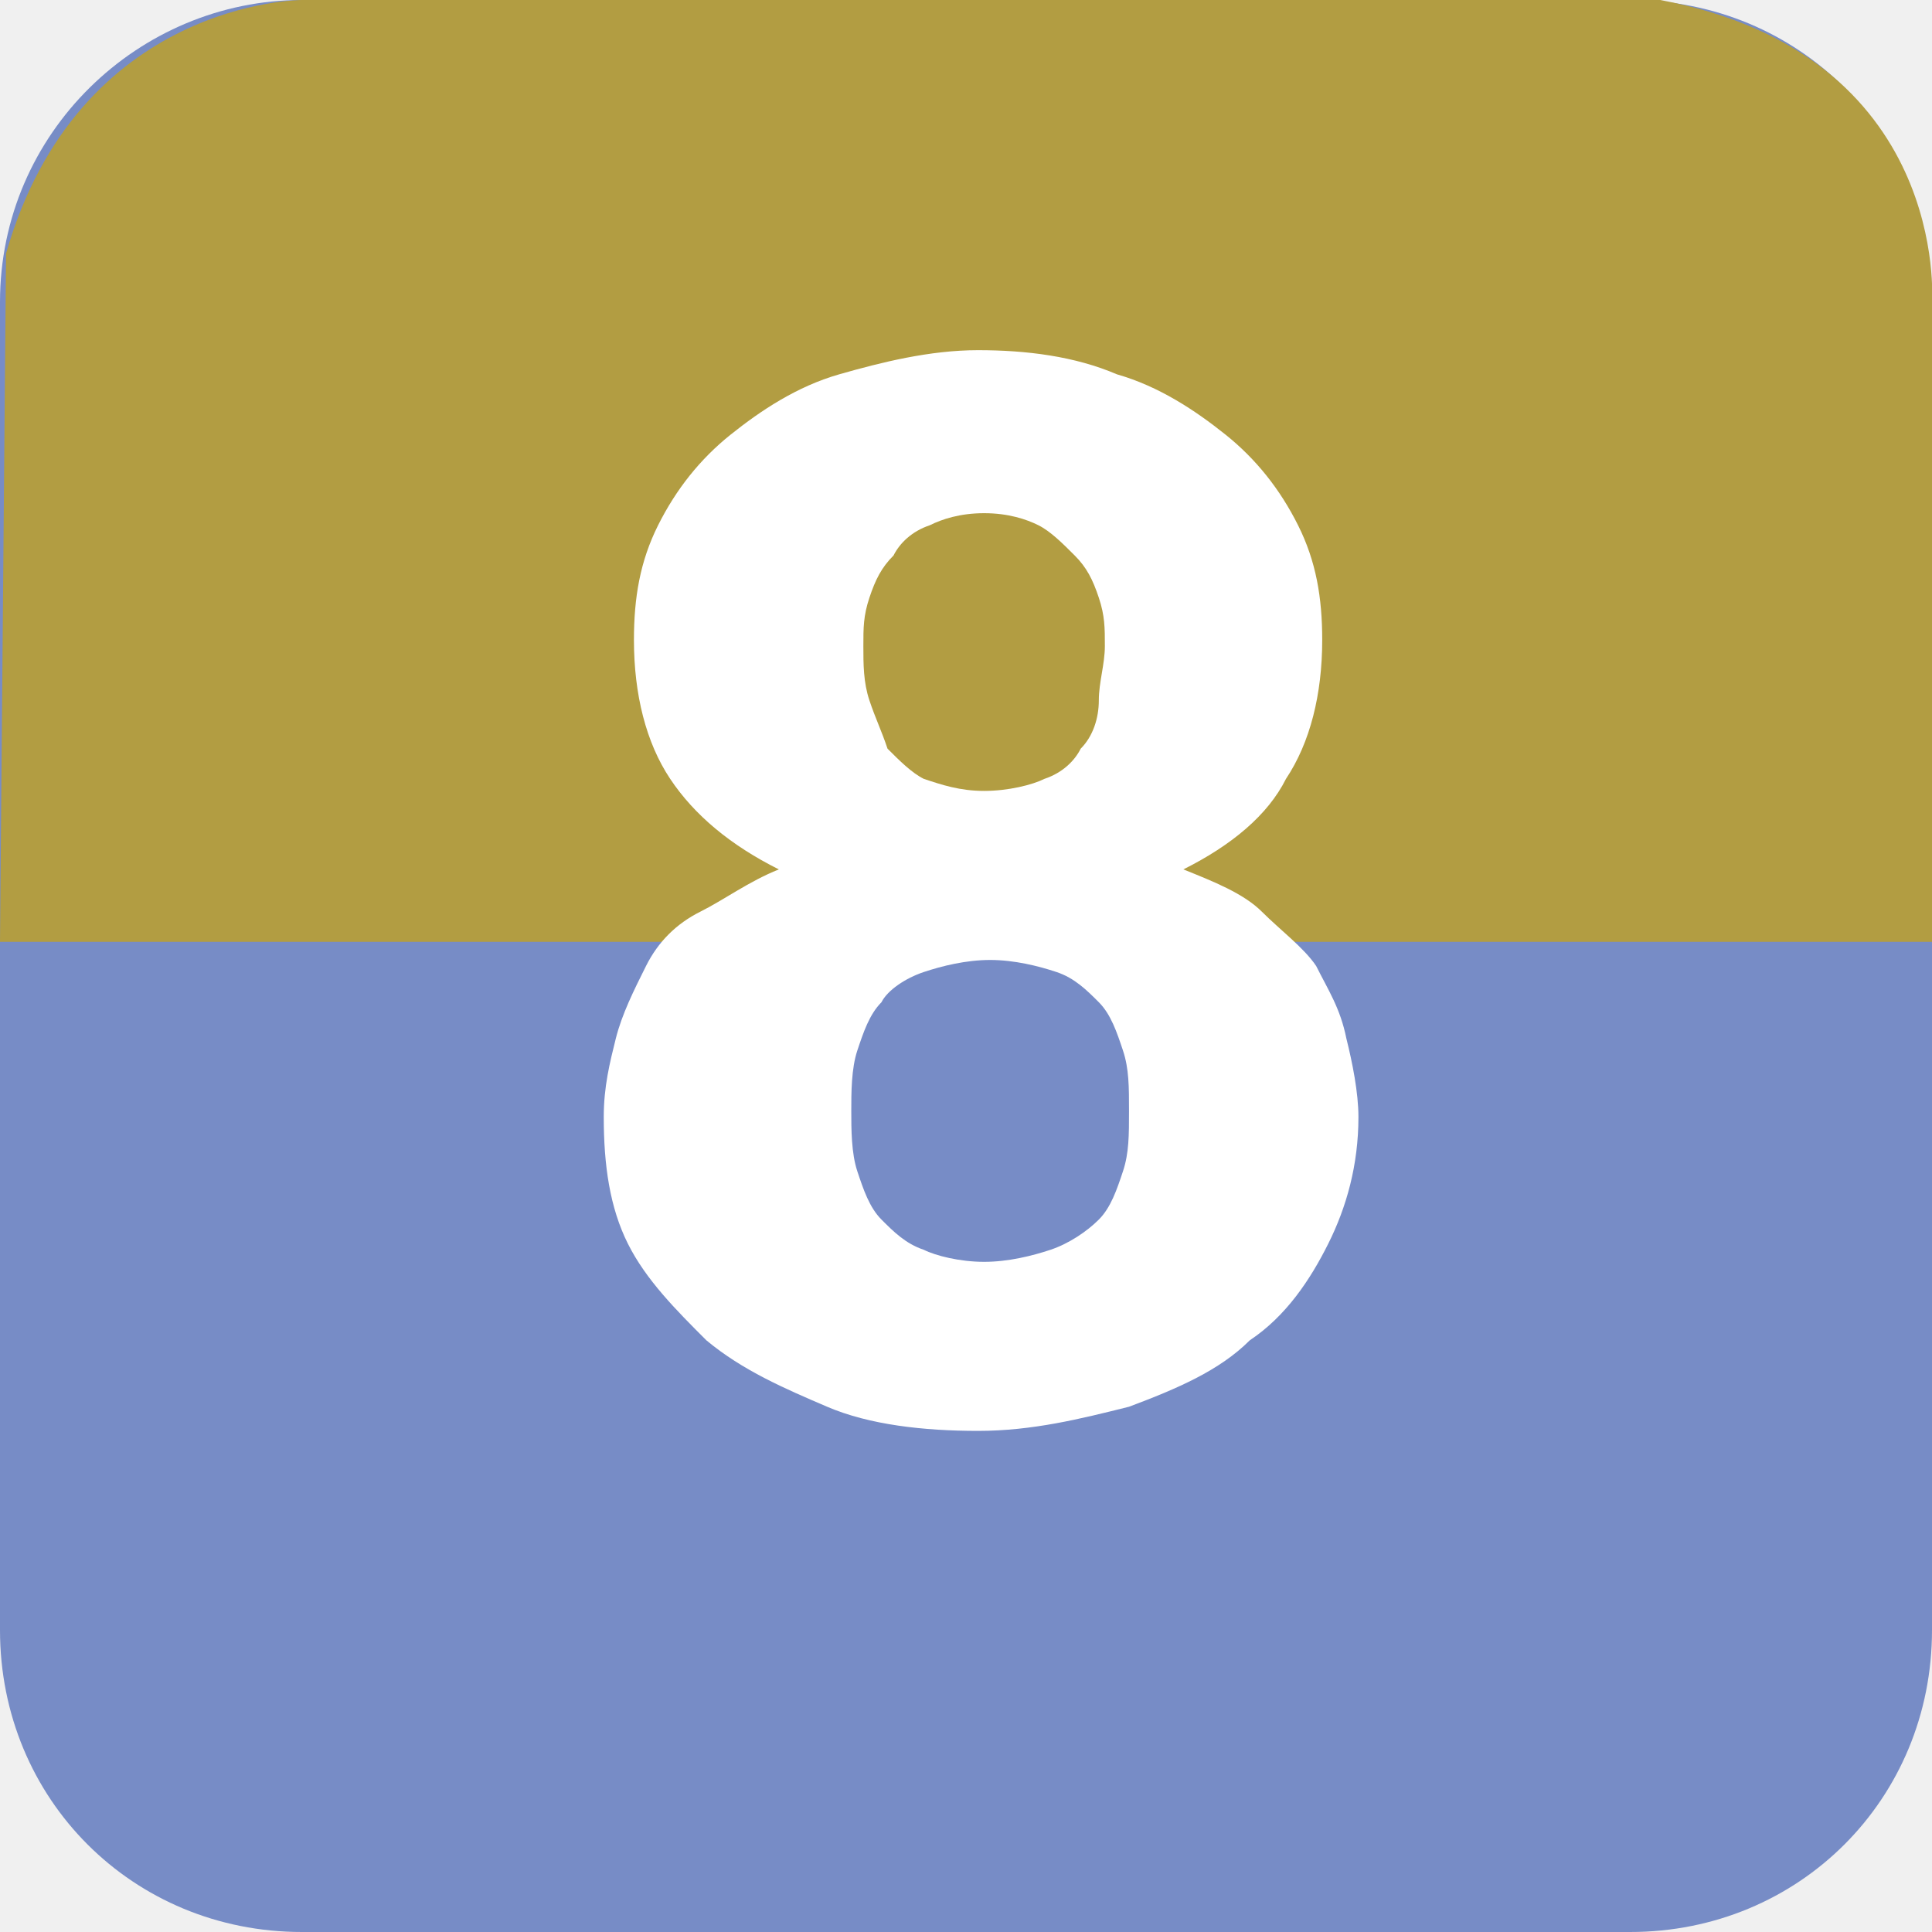
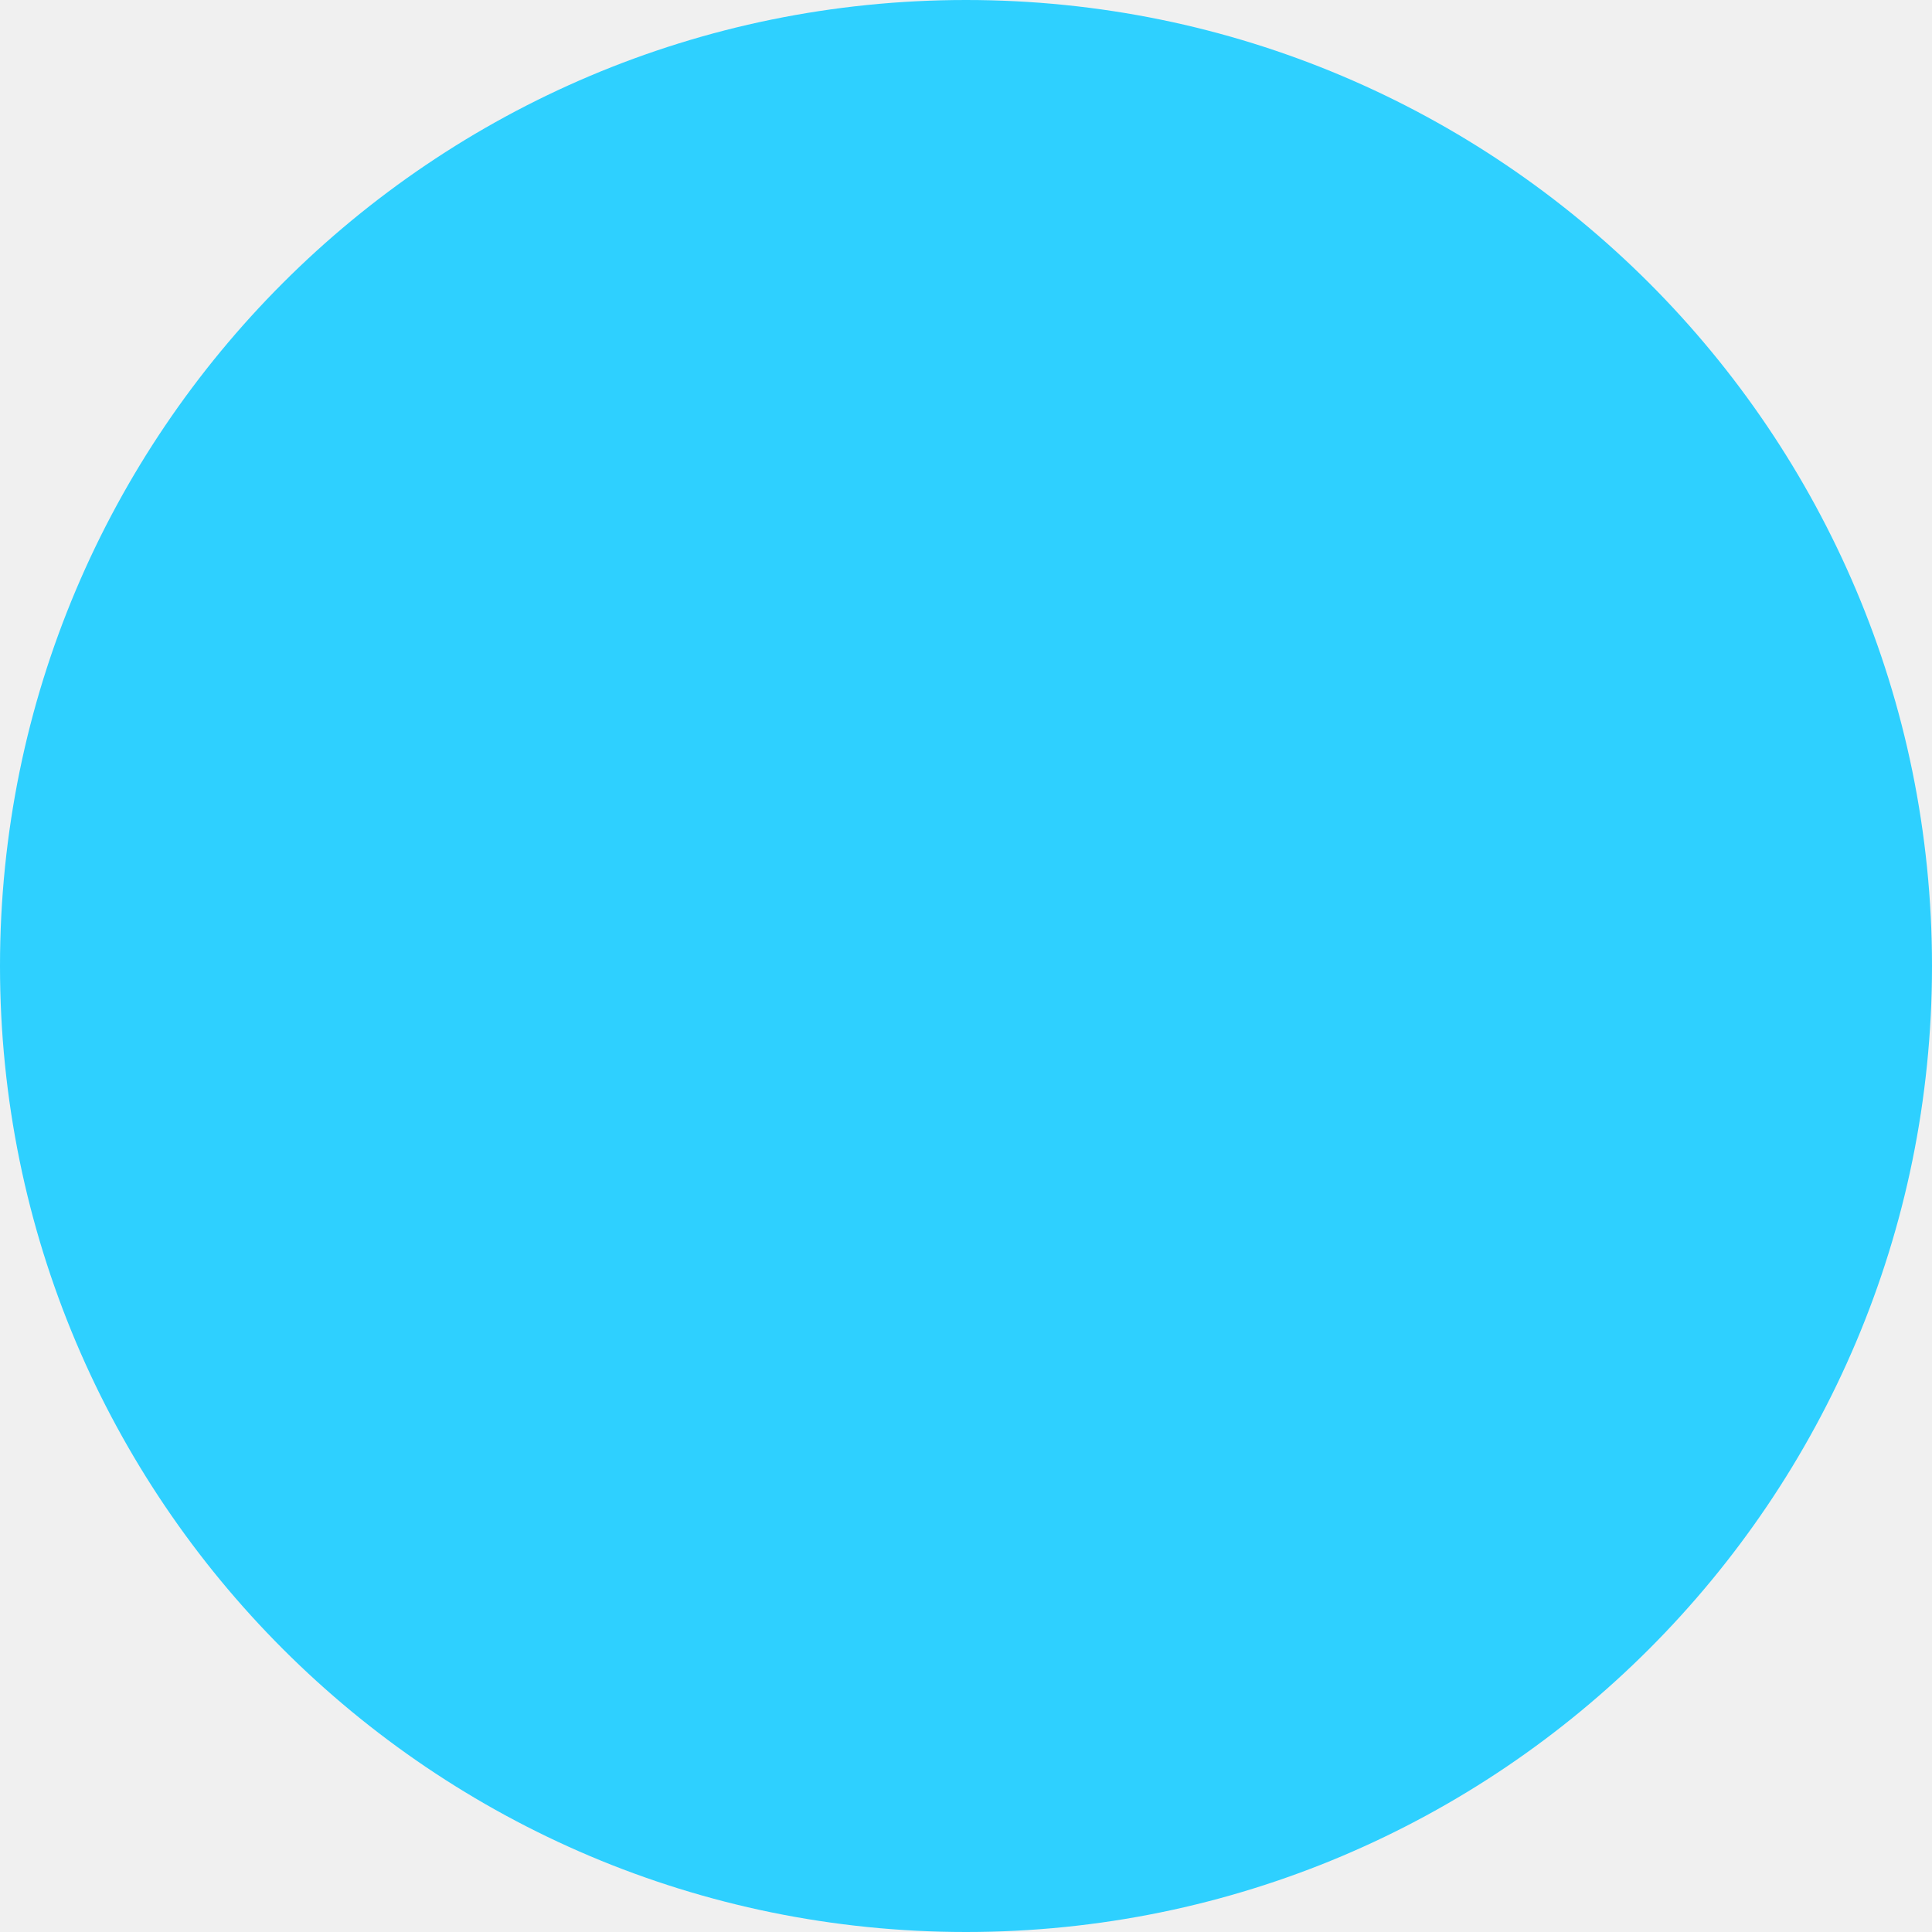
- <svg xmlns="http://www.w3.org/2000/svg" version="1.1" id="Layer_1" x="0px" y="0px" viewBox="0 0 32 32" enable-background="new 0 0 32 32" xml:space="preserve">
-   <g id="_x38_">
-     <path fill="#778CC6" d="M32,27V5c0-2.8-2.2-5-5-5L5,0C2.3,0,0,2.2,0,5l0,22c0,2.8,2.2,5,5,5h22C29.8,32,32,29.8,32,27z" />
-     <path fill="#B29D42" d="M0,15.6h32L32,5c0,0,0.3-4.1-4.5-5L27,0L5,0c0,0-3.7,0-4.9,4.2L0,15.6z" />
-     <g>
-       <path fill="#FFFFFF" d="M19.6,14.4c0.5,0.2,1,0.4,1.3,0.7s0.7,0.6,0.9,0.9c0.2,0.4,0.4,0.7,0.5,1.2c0.1,0.4,0.2,0.9,0.2,1.3    c0,0.8-0.2,1.5-0.5,2.1s-0.7,1.2-1.3,1.6c-0.5,0.5-1.2,0.8-2,1.1c-0.8,0.2-1.6,0.4-2.5,0.4s-1.8-0.1-2.5-0.4s-1.4-0.6-2-1.1    c-0.5-0.5-1-1-1.3-1.6S10,19.3,10,18.5c0-0.5,0.1-0.9,0.2-1.3c0.1-0.4,0.3-0.8,0.5-1.2c0.2-0.4,0.5-0.7,0.9-0.9s0.8-0.5,1.3-0.7    c-0.8-0.4-1.4-0.9-1.8-1.5c-0.4-0.6-0.6-1.4-0.6-2.3c0-0.7,0.1-1.3,0.4-1.9s0.7-1.1,1.2-1.5c0.5-0.4,1.1-0.8,1.8-1    c0.7-0.2,1.5-0.4,2.3-0.4s1.6,0.1,2.3,0.4c0.7,0.2,1.3,0.6,1.8,1c0.5,0.4,0.9,0.9,1.2,1.5s0.4,1.2,0.4,1.9c0,0.9-0.2,1.7-0.6,2.3    C21,13.5,20.4,14,19.6,14.4z M16.3,20.9c0.4,0,0.8-0.1,1.1-0.2c0.3-0.1,0.6-0.3,0.8-0.5c0.2-0.2,0.3-0.5,0.4-0.8    c0.1-0.3,0.1-0.6,0.1-1c0-0.4,0-0.7-0.1-1c-0.1-0.3-0.2-0.6-0.4-0.8c-0.2-0.2-0.4-0.4-0.7-0.5c-0.3-0.1-0.7-0.2-1.1-0.2    s-0.8,0.1-1.1,0.2c-0.3,0.1-0.6,0.3-0.7,0.5c-0.2,0.2-0.3,0.5-0.4,0.8c-0.1,0.3-0.1,0.7-0.1,1c0,0.3,0,0.7,0.1,1    c0.1,0.3,0.2,0.6,0.4,0.8c0.2,0.2,0.4,0.4,0.7,0.5C15.5,20.8,15.9,20.9,16.3,20.9z M16.3,8.5c-0.4,0-0.7,0.1-0.9,0.2    c-0.3,0.1-0.5,0.3-0.6,0.5c-0.2,0.2-0.3,0.4-0.4,0.7c-0.1,0.3-0.1,0.5-0.1,0.8c0,0.3,0,0.6,0.1,0.9s0.2,0.5,0.3,0.8    c0.2,0.2,0.4,0.4,0.6,0.5c0.3,0.1,0.6,0.2,1,0.2s0.8-0.1,1-0.2c0.3-0.1,0.5-0.3,0.6-0.5c0.2-0.2,0.3-0.5,0.3-0.8s0.1-0.6,0.1-0.9    c0-0.3,0-0.5-0.1-0.8c-0.1-0.3-0.2-0.5-0.4-0.7c-0.2-0.2-0.4-0.4-0.6-0.5C17,8.6,16.7,8.5,16.3,8.5z" />
-     </g>
-   </g>
+ <svg xmlns="http://www.w3.org/2000/svg" id="Layer_1" data-name="Layer 1" viewBox="0 0 32 32">
+   <defs>
+     <style>.cls-1{fill:#2ed0ff;}</style>
+   </defs>
+   <circle class="cls-1" cx="16" cy="16" r="16" />
</svg>
